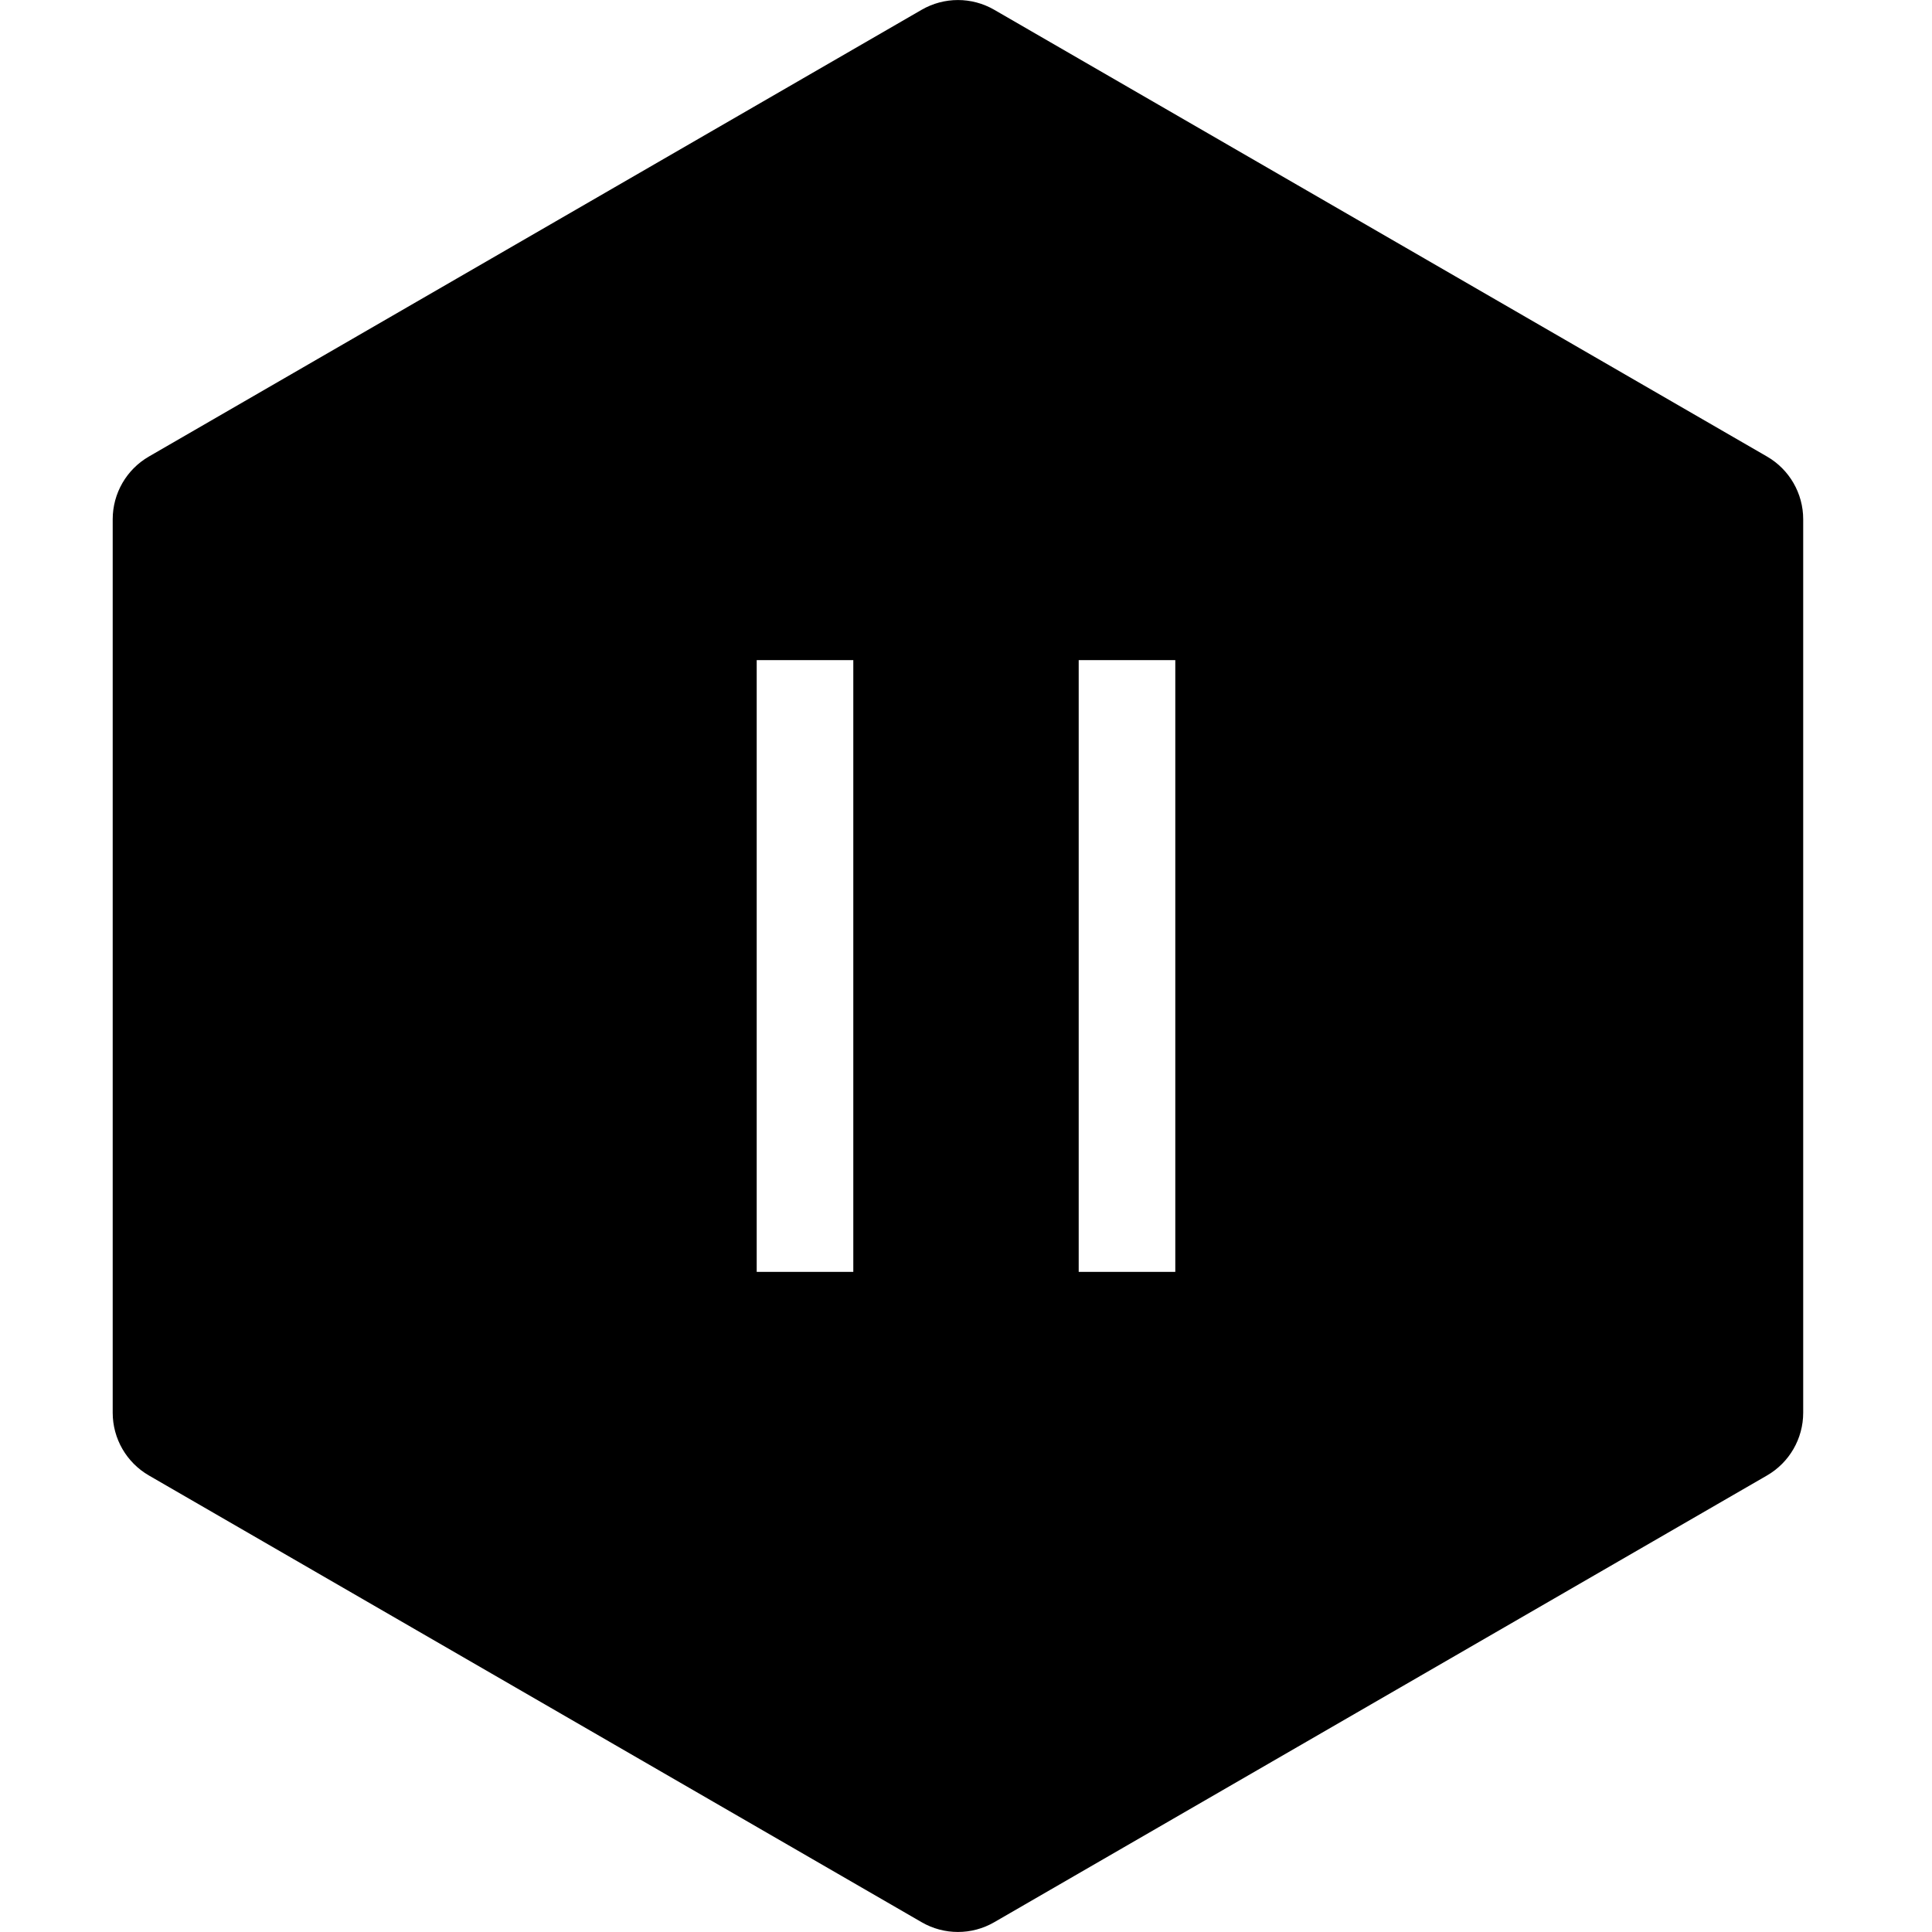
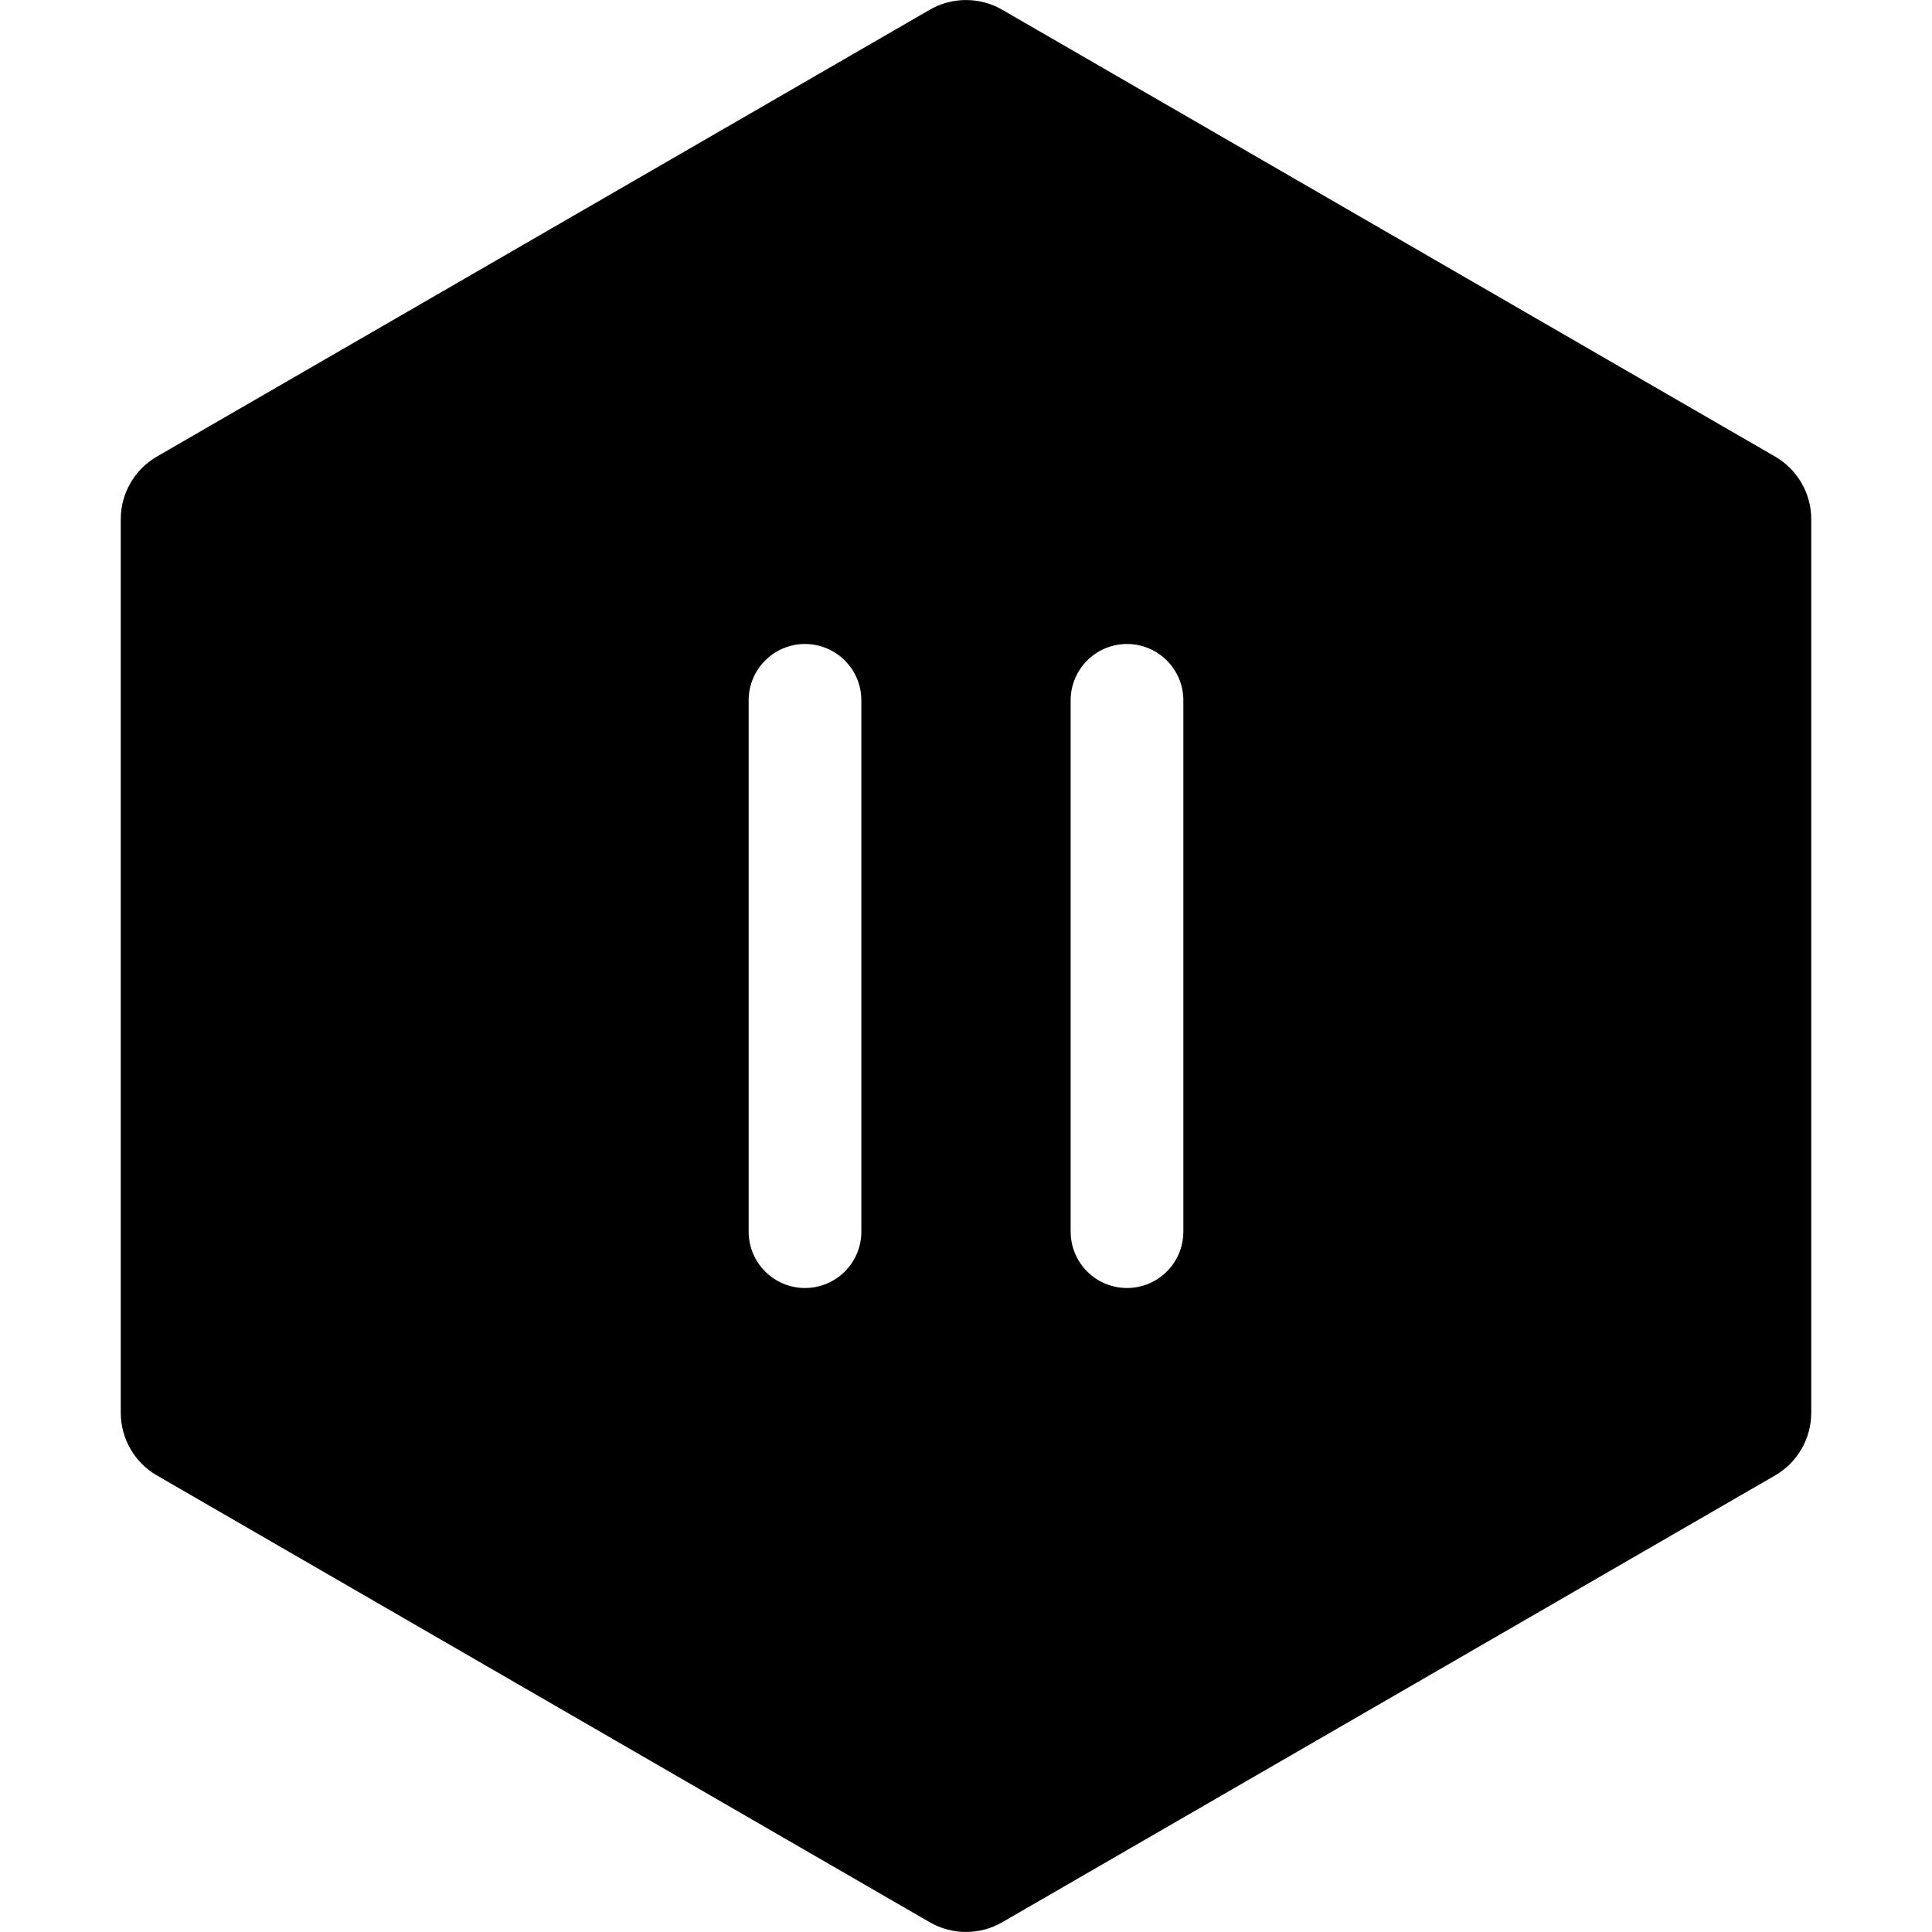
<svg xmlns="http://www.w3.org/2000/svg" data-name="Layer 1" viewBox="0 0 240 240">
-   <path d="M219.5 56.71l-96-55.5a9 9 0 0 0-9 0l-96 55.5A9 9 0 0 0 14 64.5v111a9 9 0 0 0 4.5 7.79l96 55.5a9 9 0 0 0 9 0l96-55.5a9 9 0 0 0 4.5-7.79v-111a9 9 0 0 0-4.5-7.79zM106 158H94V82h12zm40 0h-12V82h12z" />
+   <path d="M220.5 56.71l-96-55.5a9 9 0 0 0-9 0l-96 55.5A9 9 0 0 0 15 64.5v111a9 9 0 0 0 4.5 7.79l96 55.5a9 9 0 0 0 9 0l96-55.5a9 9 0 0 0 4.5-7.79v-111a9 9 0 0 0-4.5-7.79zM107 153a7 7 0 0 1-14 0V87a7 7 0 0 1 14 0zm40 0a7 7 0 0 1-14 0V87a7 7 0 0 1 14 0z" />
</svg>
